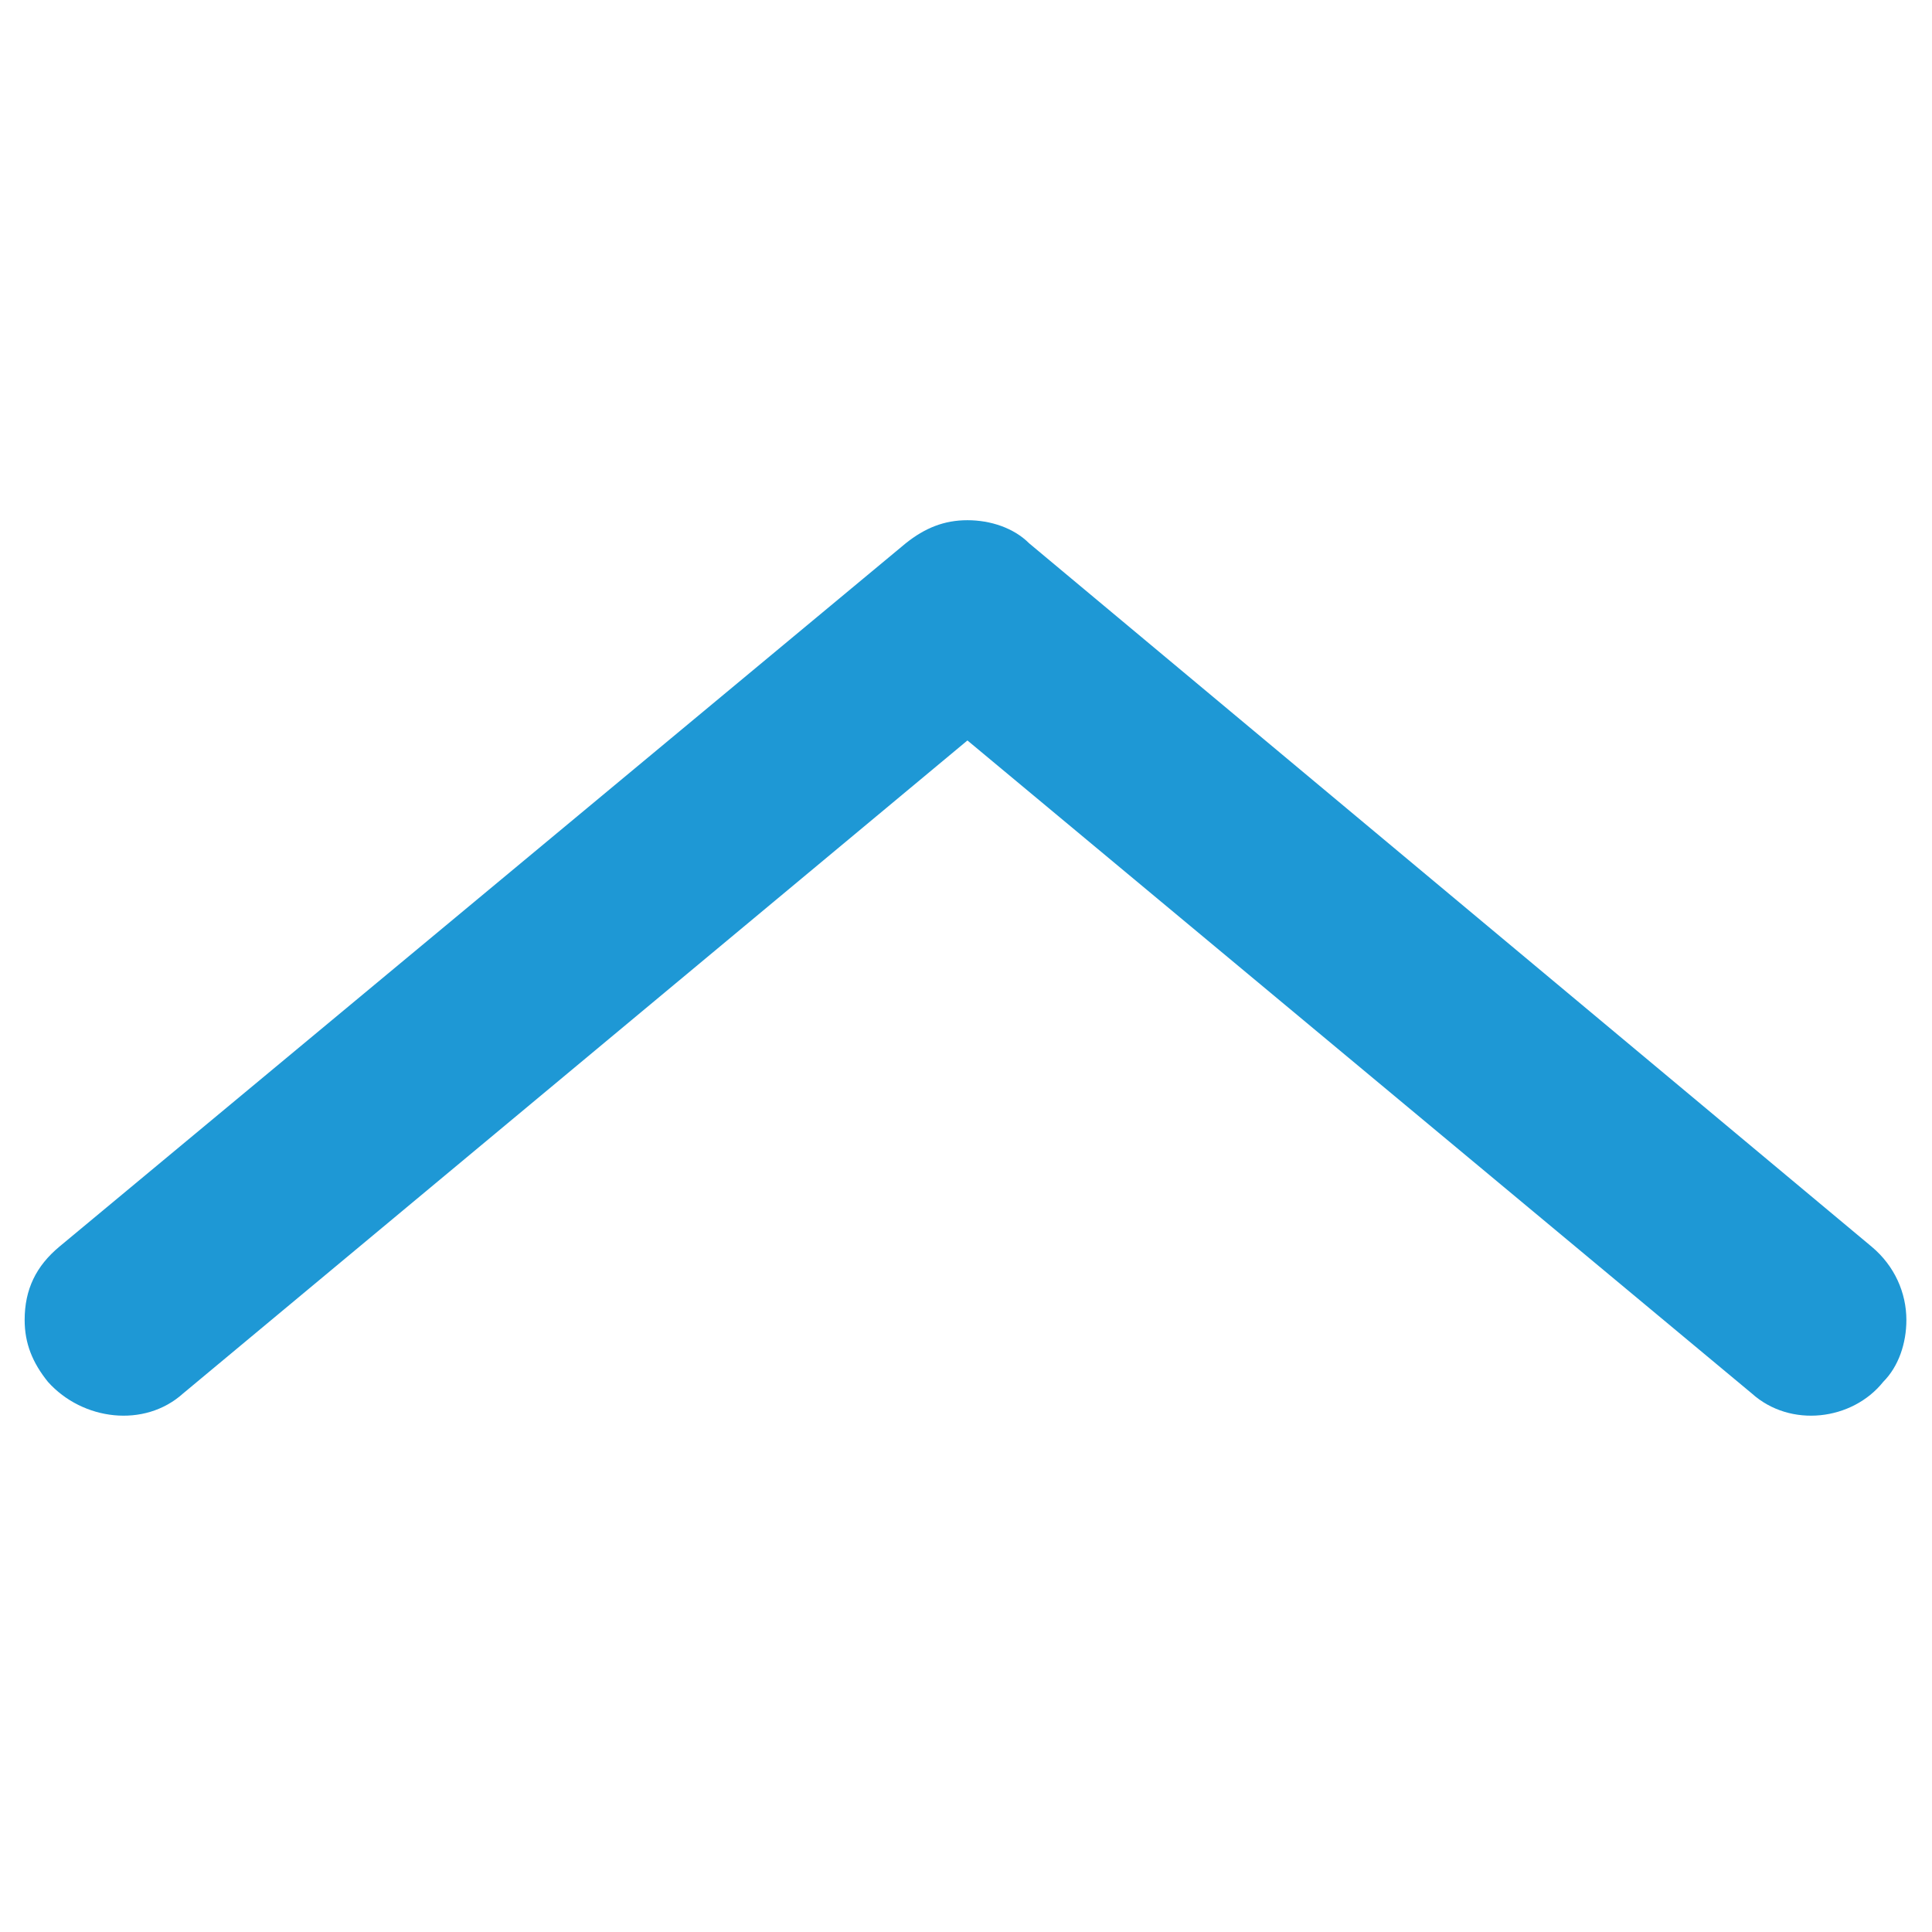
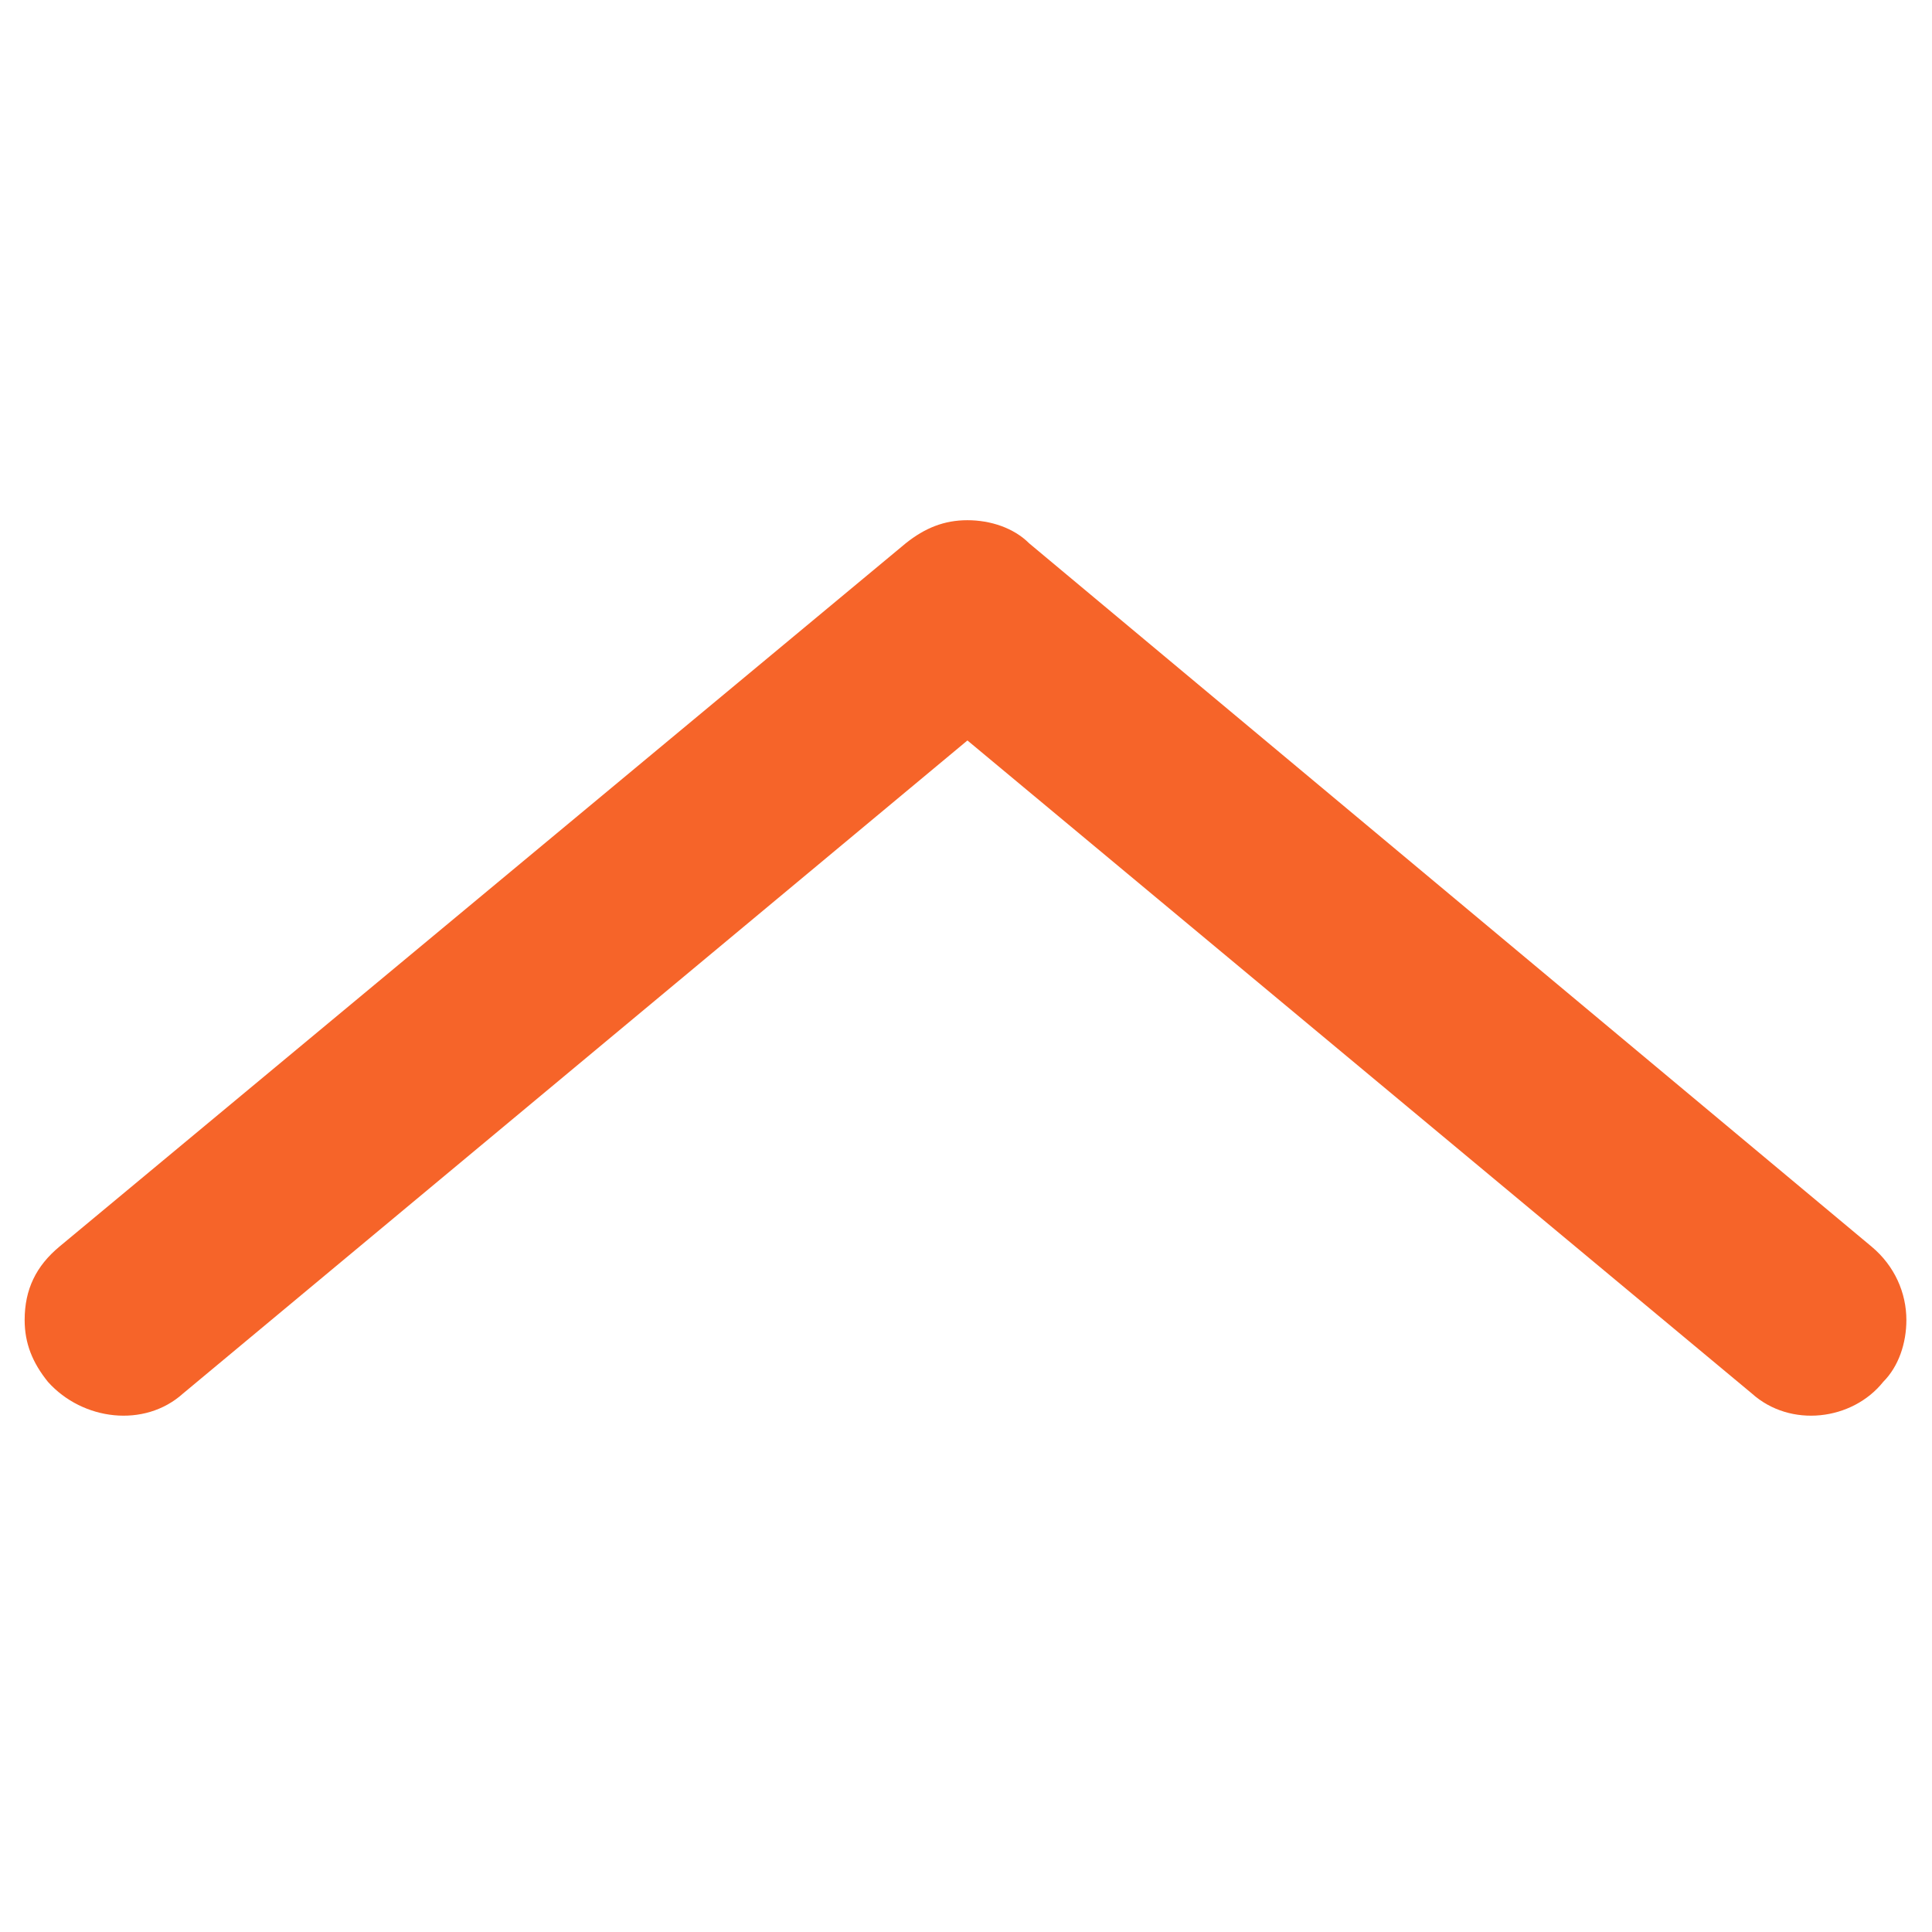
<svg xmlns="http://www.w3.org/2000/svg" version="1.1" id="Layer_1" x="0px" y="0px" width="10px" height="10px" viewBox="0 0 50 50" enable-background="new 0 0 50 50" xml:space="preserve">
-   <path fill="#1E98D5" d="M4.738,36.063l20.299-16.9l20.3,16.9c1,0.9,2.6,0.7,3.4-0.3c0.399-0.399,0.6-1,0.6-1.601  c0-0.699-0.301-1.399-0.9-1.899l-21.8-18.2c-0.399-0.4-1-0.6-1.6-0.6s-1.1,0.199-1.6,0.6l-21.9,18.2  c-0.6,0.5-0.899,1.101-0.899,1.899c0,0.601,0.2,1.101,0.603,1.601C2.137,36.763,3.738,36.963,4.738,36.063z" />
+   <path fill="#F66429" d="M4.738,36.063l20.299-16.9l20.3,16.9c1,0.9,2.6,0.7,3.4-0.3c0.399-0.399,0.6-1,0.6-1.601  c0-0.699-0.301-1.399-0.9-1.899l-21.8-18.2c-0.399-0.4-1-0.6-1.6-0.6s-1.1,0.199-1.6,0.6l-21.9,18.2  c-0.6,0.5-0.899,1.101-0.899,1.899c0,0.601,0.2,1.101,0.603,1.601C2.137,36.763,3.738,36.963,4.738,36.063z" />
</svg>
